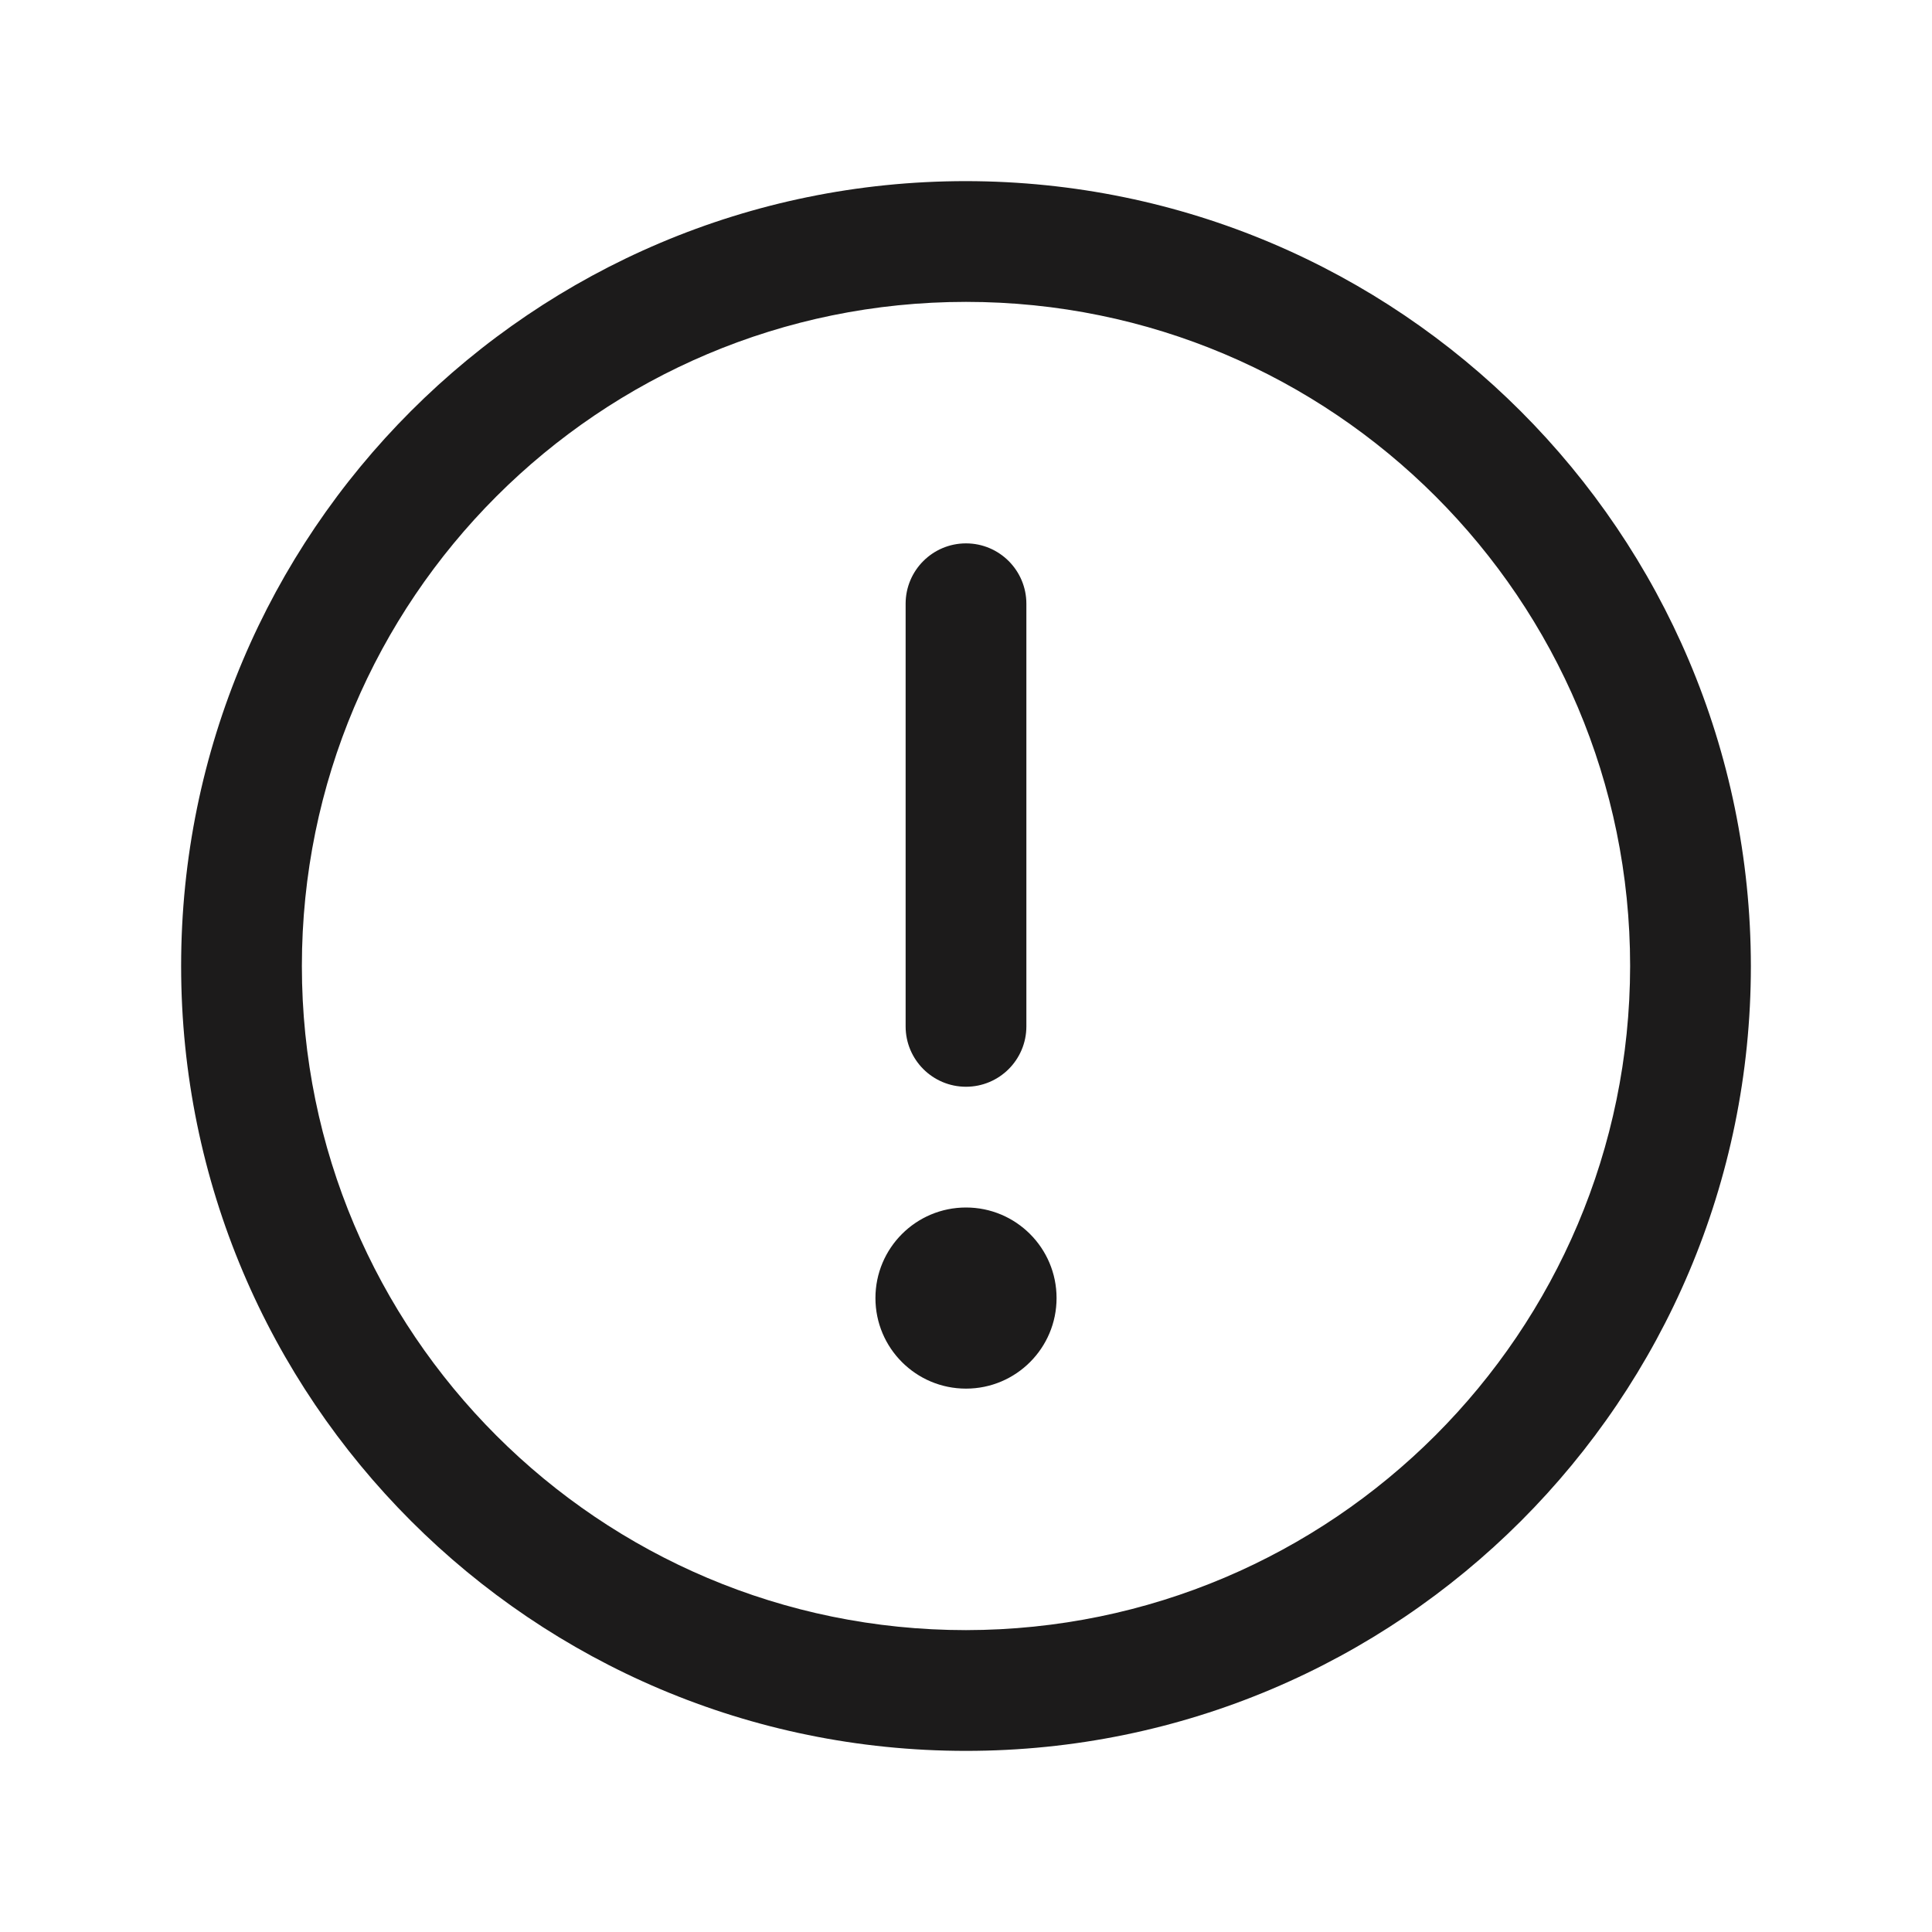
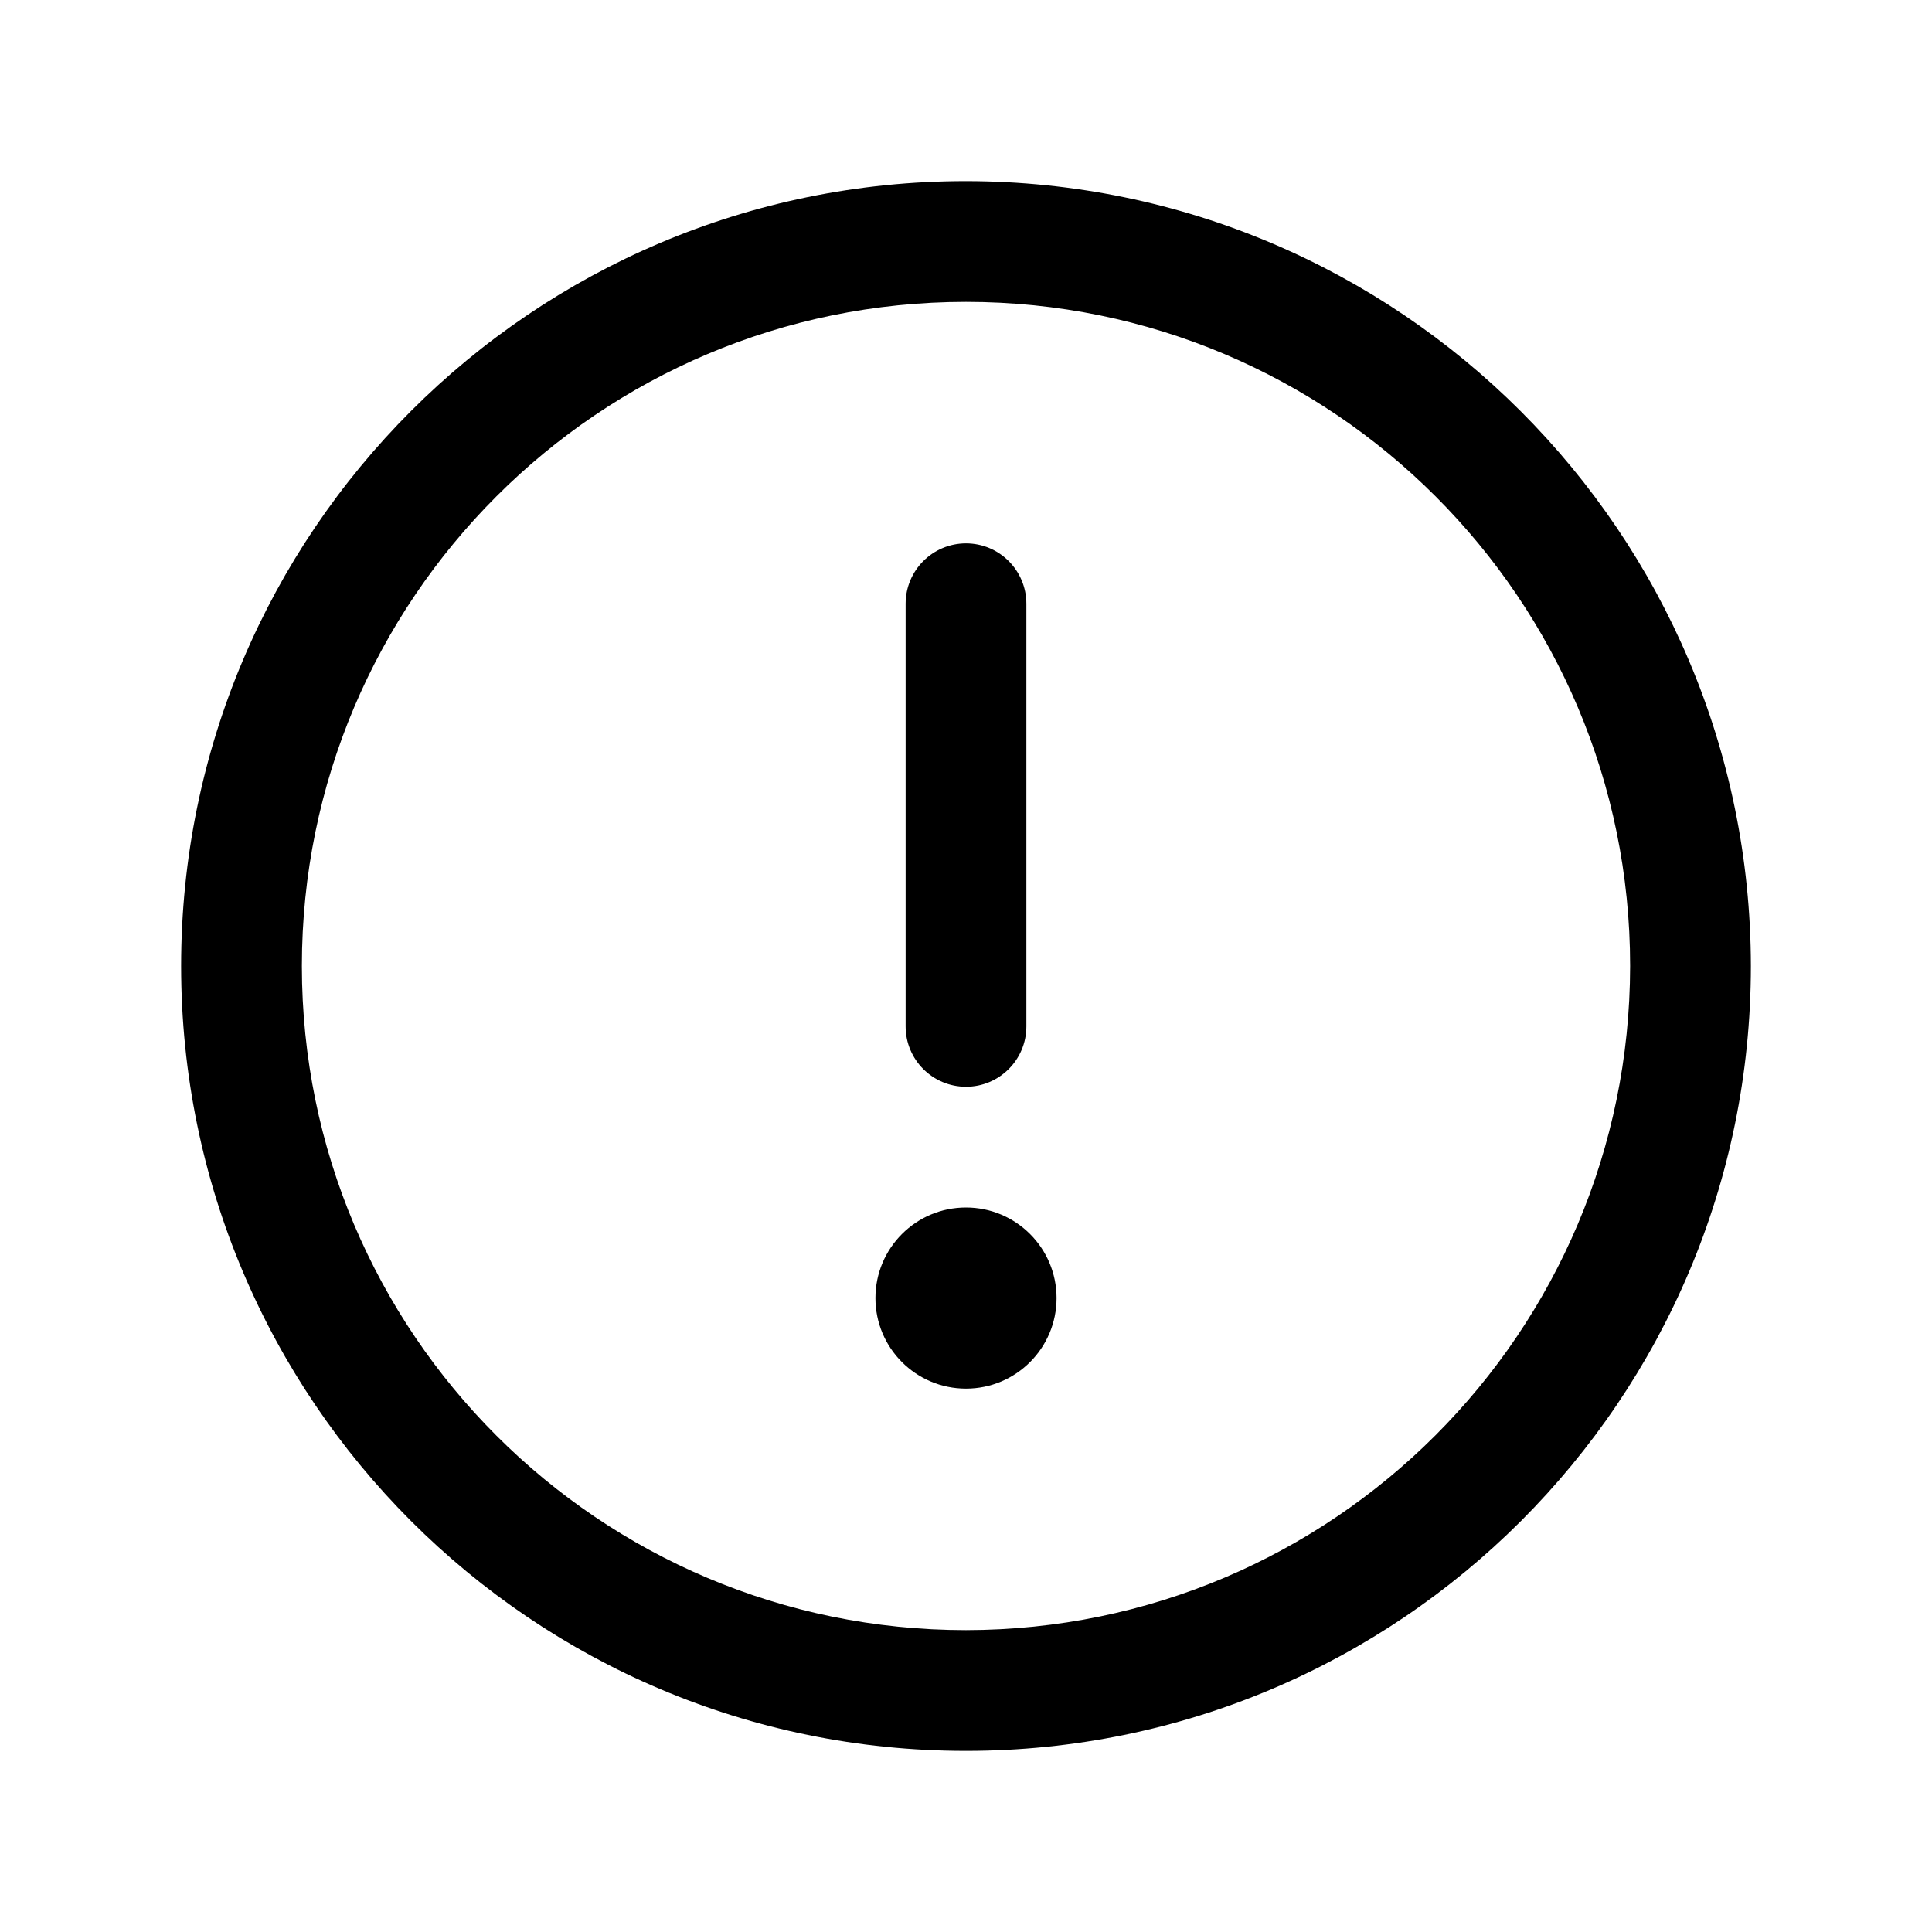
- <svg xmlns="http://www.w3.org/2000/svg" width="32" height="32" fill="#1c1b1b" viewBox="0 0 256 256">
+ <svg xmlns="http://www.w3.org/2000/svg" width="32" height="32" fill="#000000" viewBox="0 0 256 256">
  <path d="M128,24A104,104,0,1,0,232,128,104.11,104.11,0,0,0,128,24Zm0,192a88,88,0,1,1,88-88A88.1,88.1,0,0,1,128,216Zm-8-80V80a8,8,0,0,1,16,0v56a8,8,0,0,1-16,0Zm20,36a12,12,0,1,1-12-12A12,12,0,0,1,140,172Z" />
</svg>
